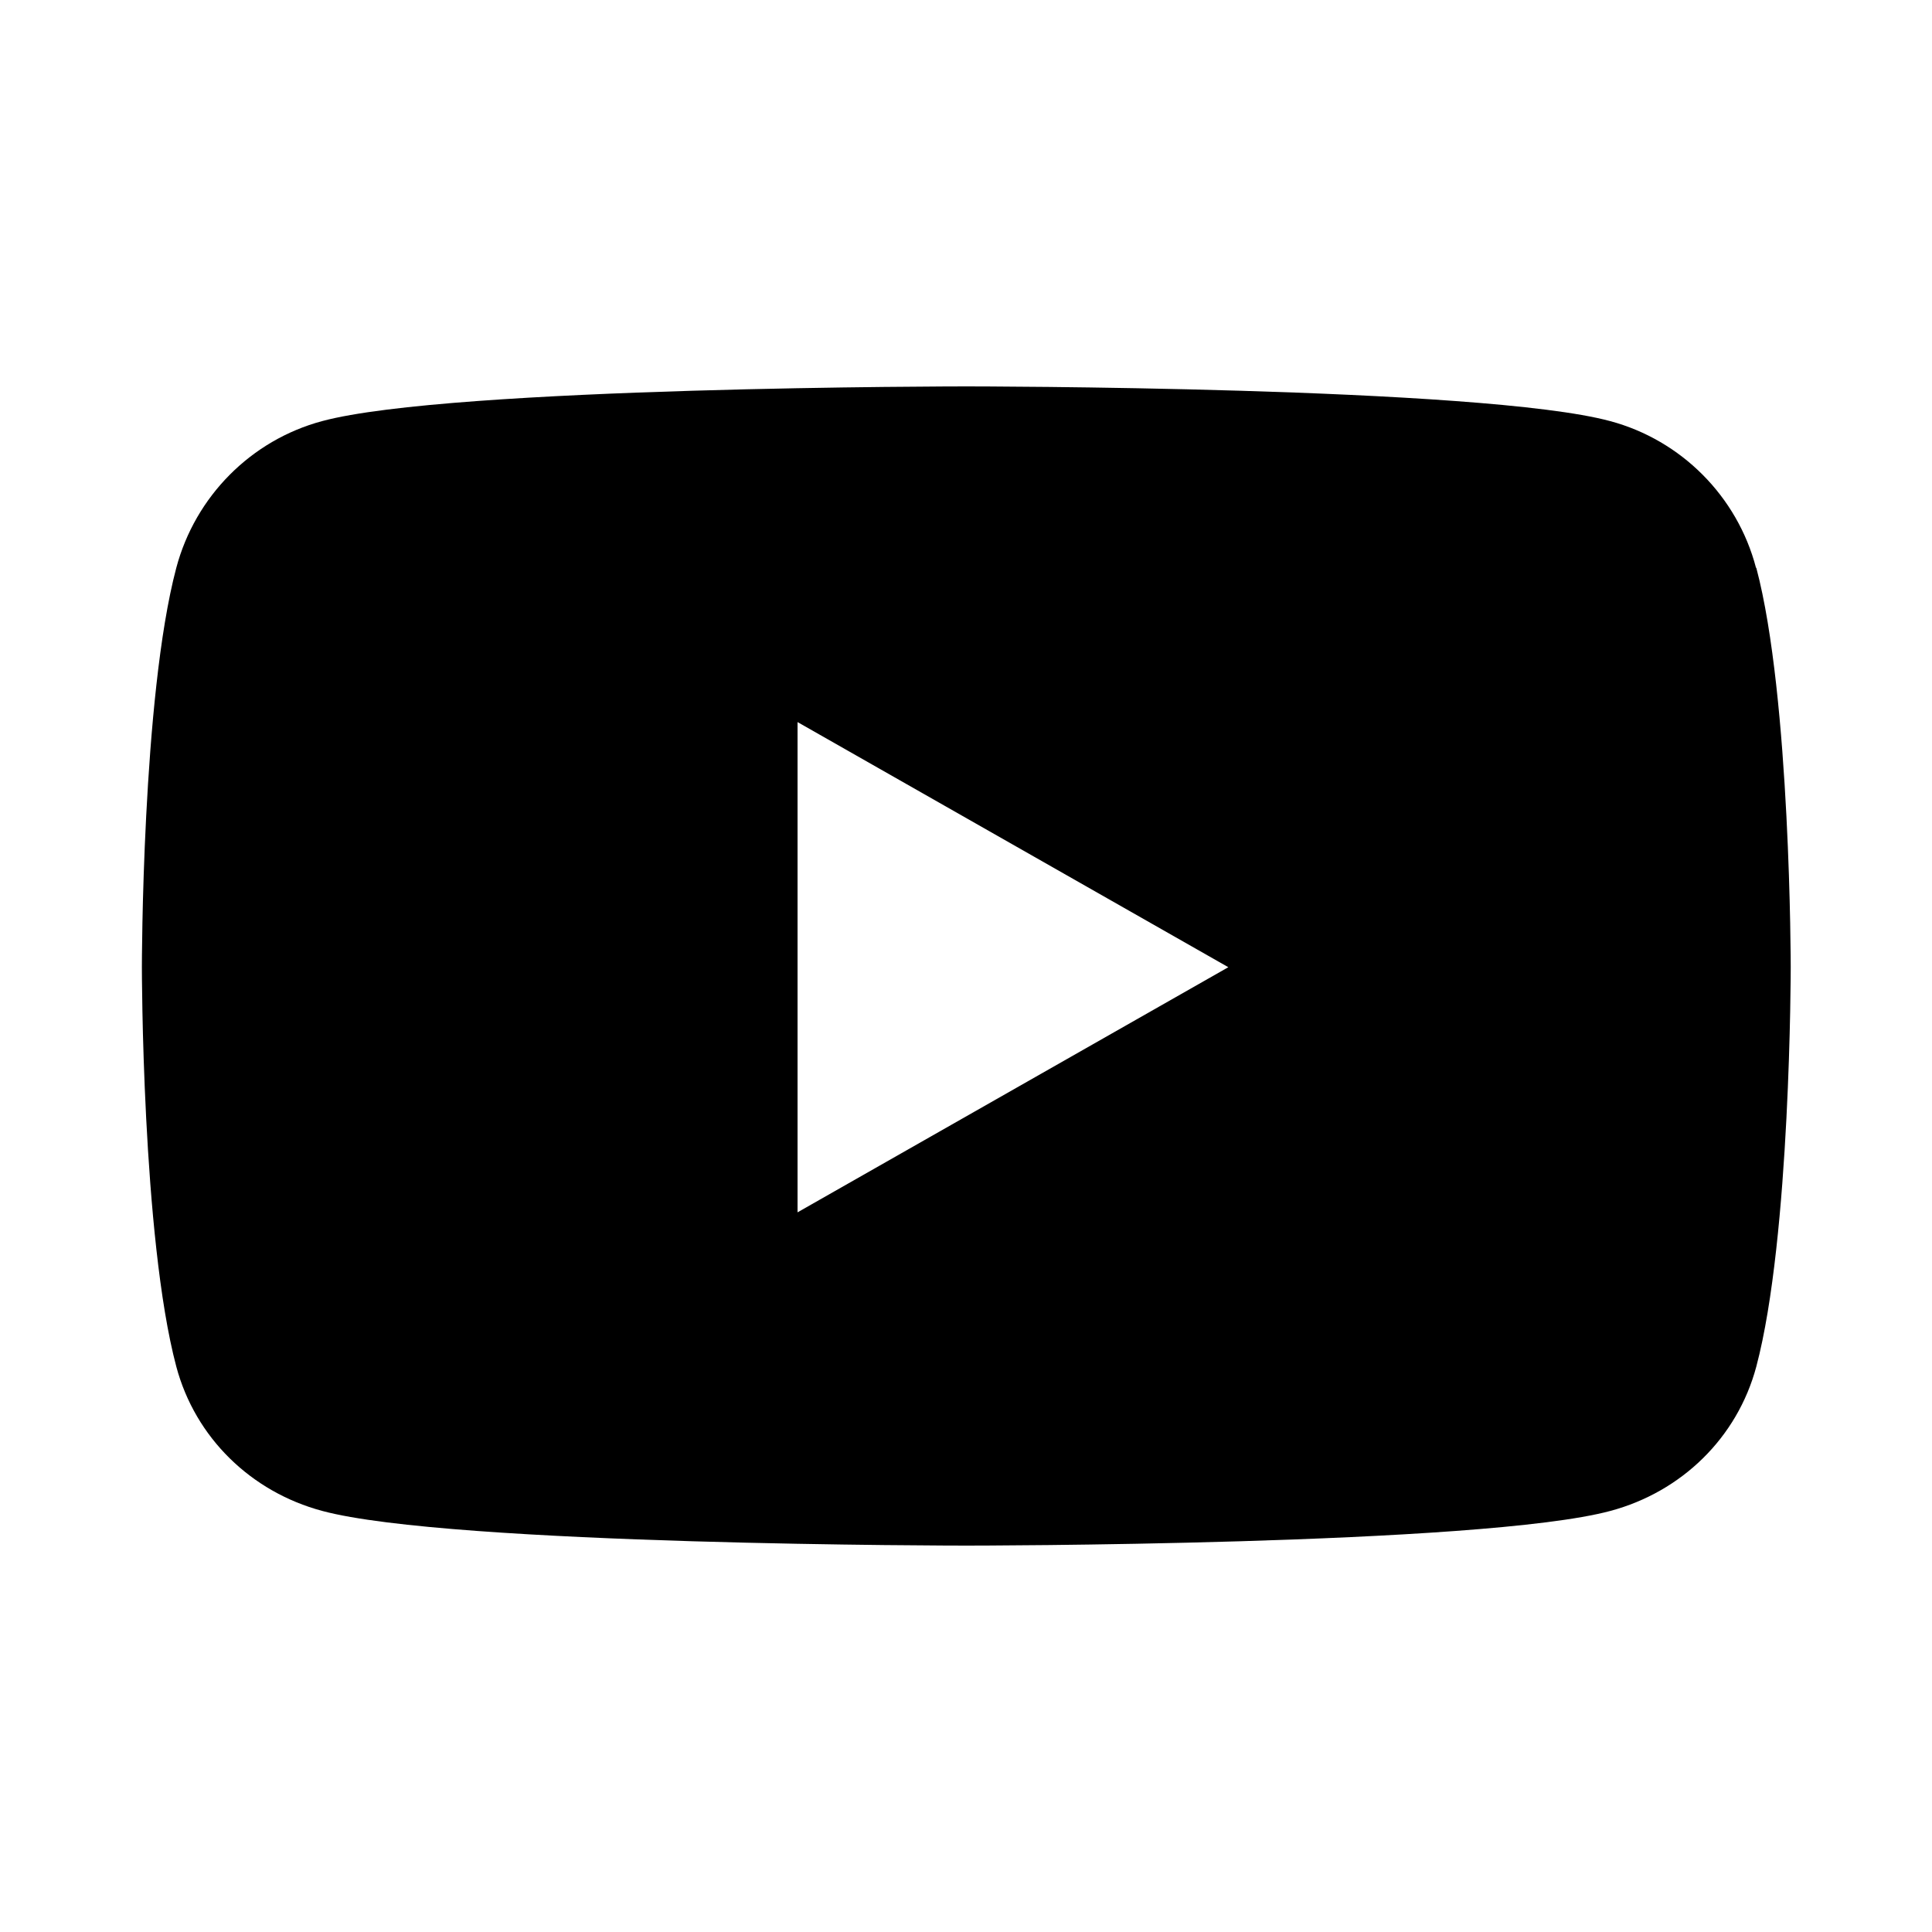
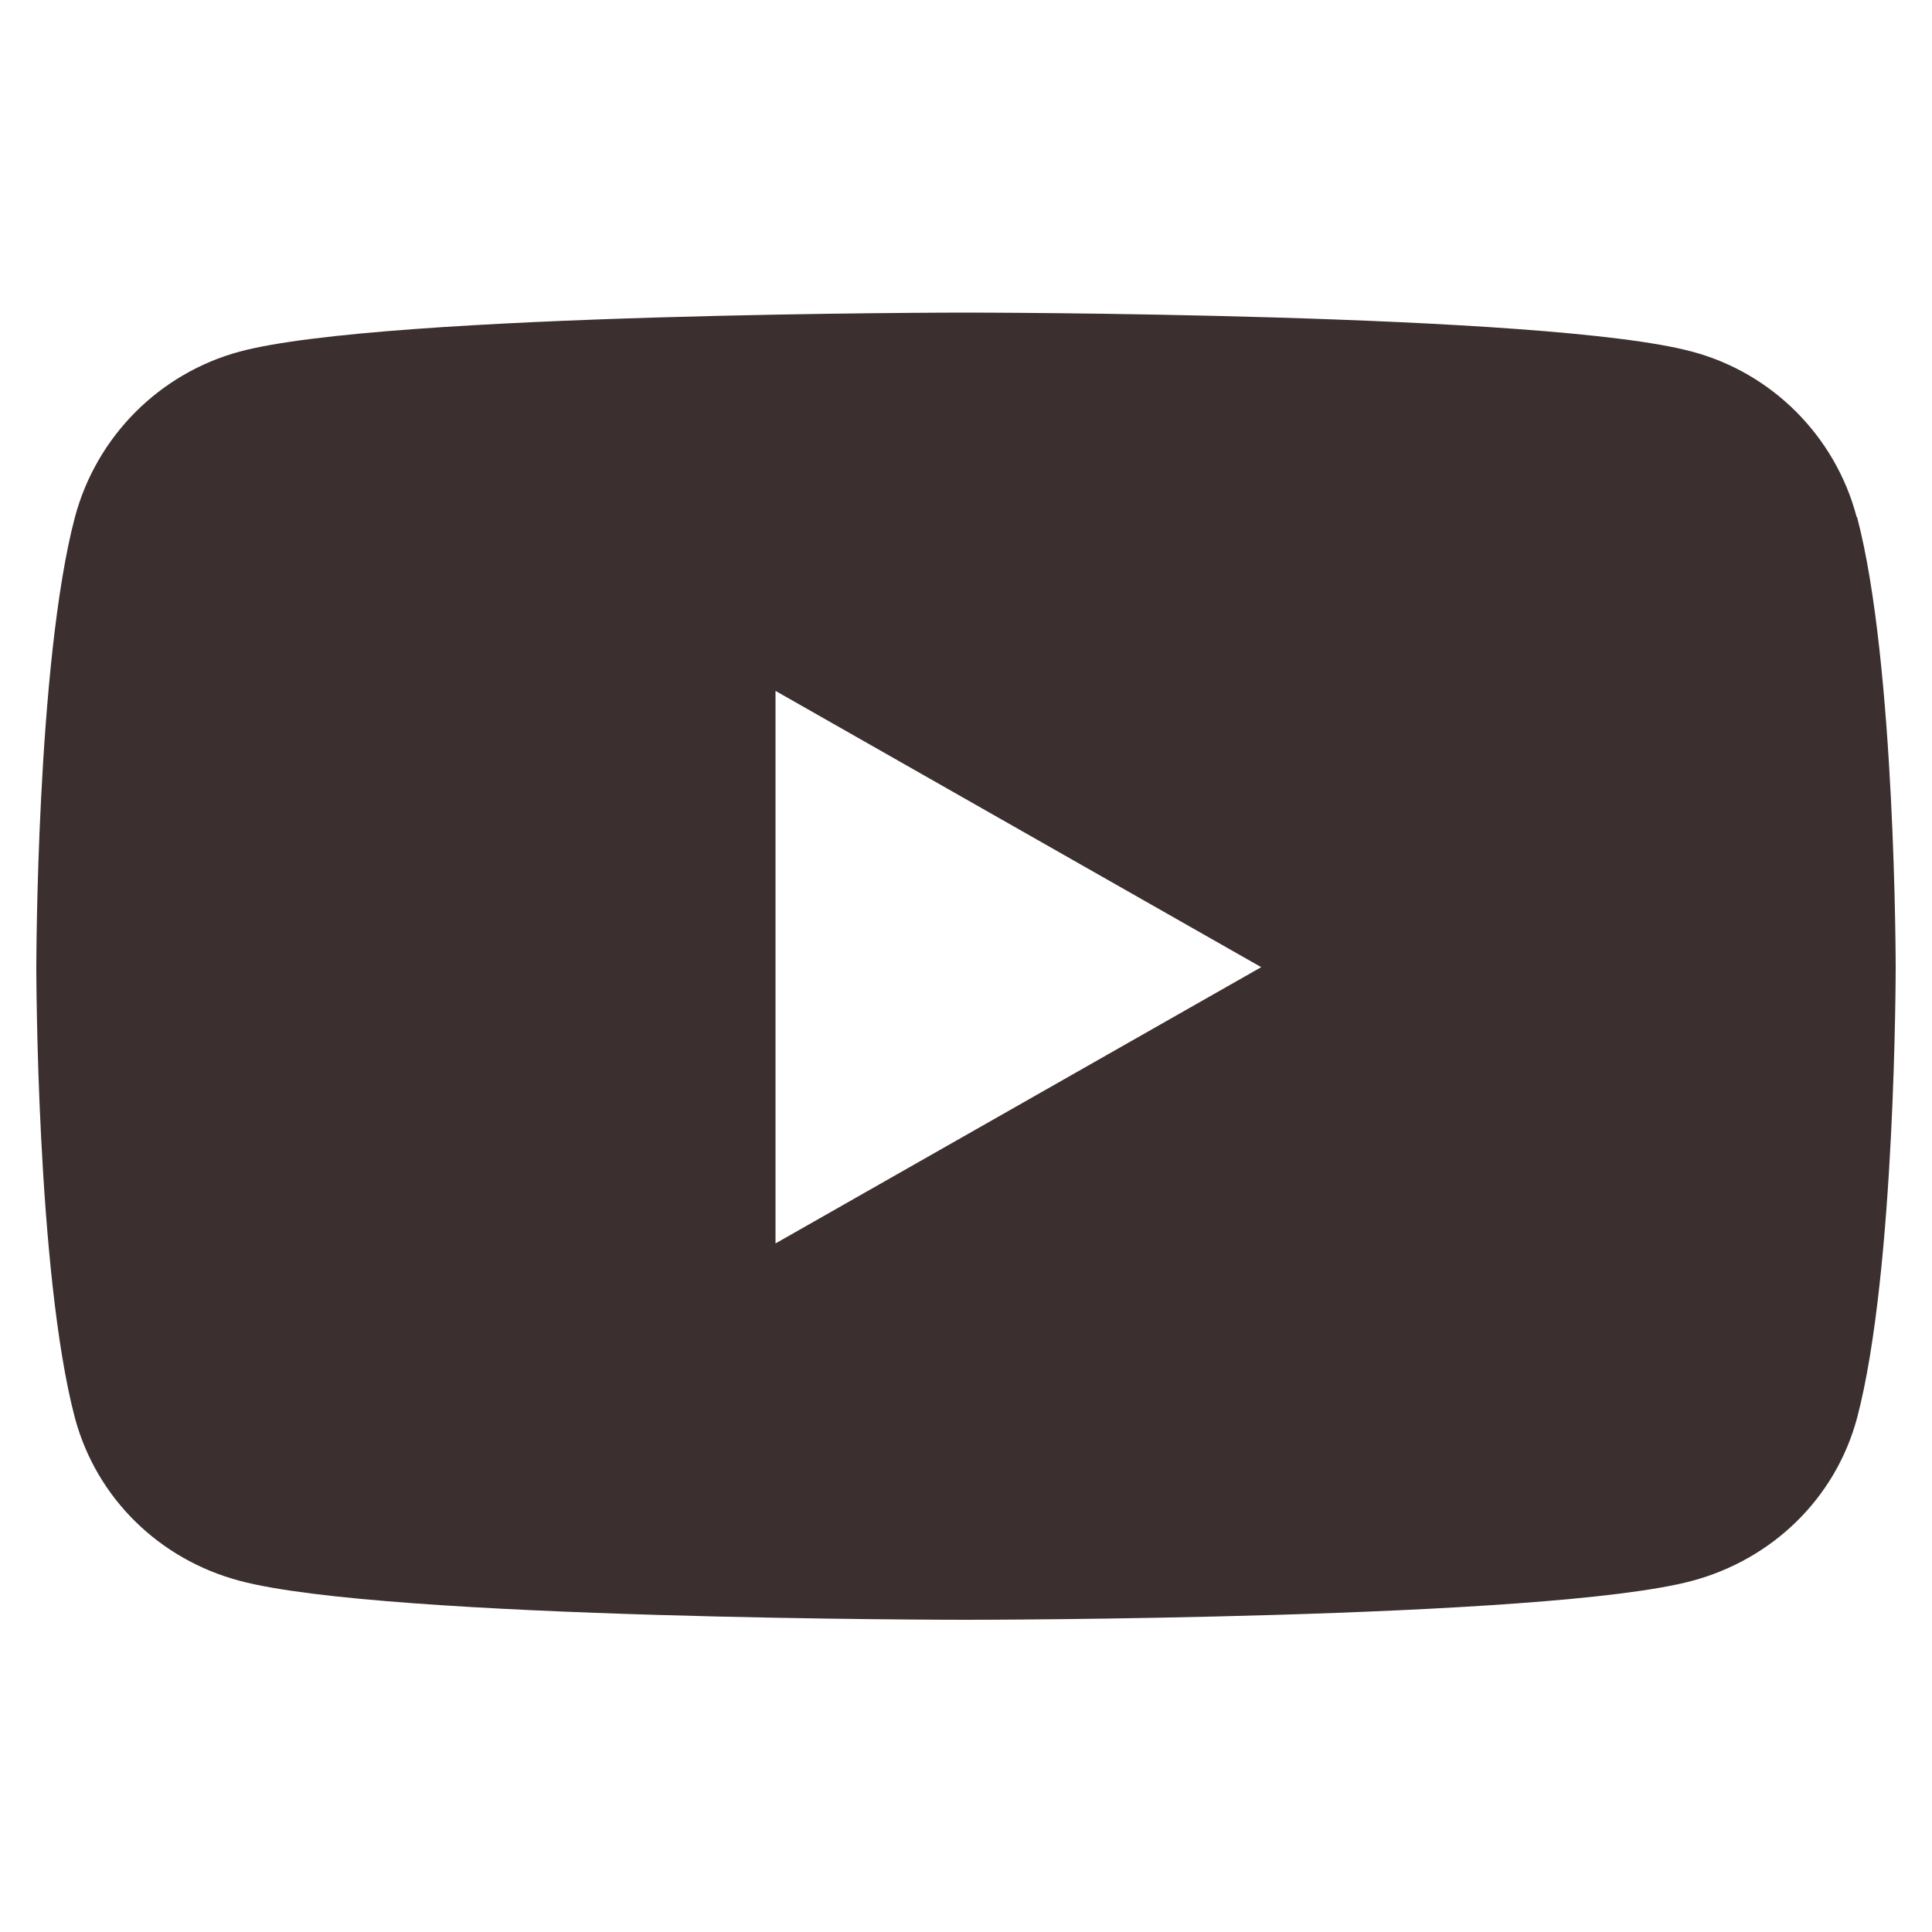
- <svg xmlns="http://www.w3.org/2000/svg" viewBox="0 0 640 640">
-   <path d="M581.7 188.1C575.5 164.4 556.9 145.8 533.4 139.5C490.9 128 320.1 128 320.1 128C320.1 128 149.3 128 106.7 139.5C83.2 145.8 64.7 164.4 58.4 188.1C47 231 47 320.4 47 320.4C47 320.4 47 409.8 58.4 452.7C64.7 476.3 83.2 494.2 106.7 500.5C149.3 512 320.1 512 320.1 512C320.1 512 490.9 512 533.5 500.5C557 494.2 575.5 476.3 581.8 452.7C593.2 409.8 593.2 320.4 593.2 320.4C593.2 320.4 593.2 231 581.8 188.1zM264.2 401.6L264.2 239.2L406.9 320.4L264.2 401.6z" />
+ <svg xmlns="http://www.w3.org/2000/svg" id="Layer_4" data-name="Layer 4" viewBox="0 0 50 50">
+   <defs>
+     <style>
+       .cls-1 {
+         fill: #3b2f2f;
+       }
+     </style>
+   </defs>
+   <path class="cls-1" d="M48.05,13.38c-.55-2.09-2.19-3.73-4.26-4.28-3.74-1.01-18.79-1.01-18.79-1.01,0,0-15.05,0-18.8,1.01-2.07.56-3.7,2.19-4.26,4.28-1,3.78-1,11.66-1,11.66,0,0,0,7.88,1,11.66.56,2.08,2.19,3.66,4.26,4.21,3.75,1.01,18.8,1.01,18.8,1.01,0,0,15.05,0,18.8-1.01,2.07-.56,3.7-2.13,4.26-4.21,1-3.78,1-11.66,1-11.66,0,0,0-7.88-1-11.66h0ZM20.07,32.19v-14.31l12.57,7.15-12.57,7.15Z" />
</svg>
